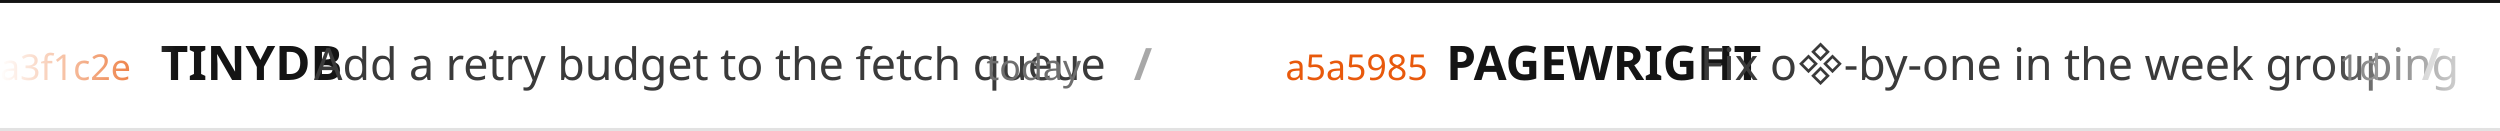
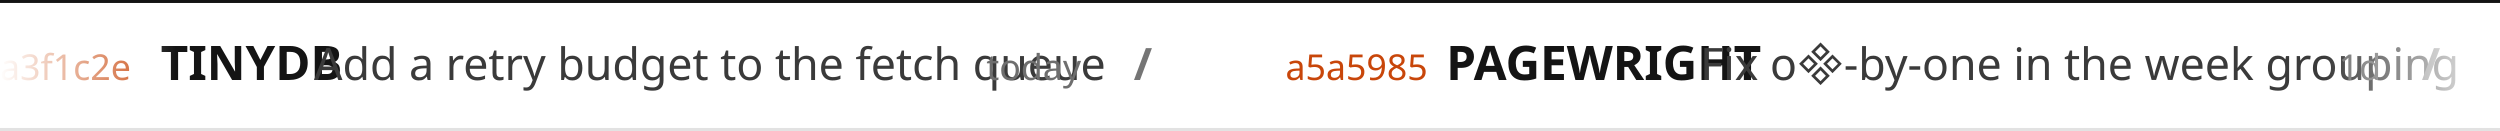
<svg xmlns="http://www.w3.org/2000/svg" width="840" height="44" viewBox="0 0 840 44" role="img">
  <defs>
    <style>@font-face{font-family:"Geist Mono";src:url(data:font/woff;sha256=52be51e0f6d29d6f7568c680aaa45bedfb1b4b5441db1b30a0640d3dbba27604);font-weight:400;font-style:normal}@font-face{font-family:"Archivo ExtraCondensed";src:url(data:font/woff;sha256=97c20fd9b8b8cdb1228c6060d7ce567287bb9ea8002ab96c99400bc91b7a4e1f);font-weight:700;font-style:normal}@font-face{font-family:"Archivo SemiCondensed";src:url(data:font/woff;sha256=8f89727b2a3a5c2ac8909281f23d2ac81d7c4ca01aedfc857b49462cdd31b453);font-weight:400;font-style:normal}</style>
    <clipPath id="id0">
      <rect width="431.919" height="44" />
    </clipPath>
    <clipPath id="id1">
      <rect width="454.386" height="44" />
    </clipPath>
    <linearGradient id="id2" x1="0" y1="0" x2="1" y2="0">
      <stop offset="0" stop-color="#ffffff" />
      <stop offset="1" stop-color="#ffffff" stop-opacity="0" />
    </linearGradient>
    <linearGradient id="id3" x1="0" y1="0" x2="1" y2="0">
      <stop offset="0" stop-color="#ffffff" stop-opacity="0" />
      <stop offset="1" stop-color="#ffffff" />
    </linearGradient>
  </defs>
  <g>
    <rect x="0" y="0" width="840" height="1" fill="#141414" />
    <g>
      <g transform="translate(0 0)">
        <g>
          <g>
            <g>
              <g>
                <g clip-path="url(#id0)">
                  <g>
                    <g>
-                       <text xml:space="preserve" text-rendering="geometricPrecision" font-family="'Geist Mono'" font-weight="400" font-size="12" fill="#e8590c">
+                       <text xml:space="preserve" text-rendering="geometricPrecision" font-family="'Geist Mono'" font-weight="400" font-size="12" fill="#c8460a">
                        <tspan x="0 7.2 14.4 21.6 28.8 36 43.2" y="26.878">a3f1c2e</tspan>
                      </text>
                      <rect x="50.4" y="0" width="3.6" height="1" fill="none" />
                      <text xml:space="preserve" text-rendering="geometricPrecision" font-family="'Archivo ExtraCondensed'" font-weight="700" font-size="16" fill="#141414">
                        <tspan x="54 61.104 64.736 72.752 80.416 88.384" y="26.878">TINYDB</tspan>
                      </text>
                      <rect x="95.904" y="0" width="9.6" height="1" fill="none" />
                      <text xml:space="preserve" text-rendering="geometricPrecision" font-family="'Archivo SemiCondensed'" font-weight="400" font-size="15" fill="#3a3a3a">
                        <tspan x="105.504 114.504 122.109 129.714 132.459 139.854 142.599 146.934 154.344 158.334 162.789 169.374 172.119 179.724 187.254 194.859 202.224 209.634 213.624 216.369 220.359 227.994 230.739 234.729 242.259 249.669 252.414 256.239 263.649 267.639 274.659 282.189 284.934 292.539 300.069 307.479 315.009" y="26.878">Add a retry budget to the fetch queue</tspan>
                      </text>
                      <rect x="322.419" y="0" width="9" height="1" fill="none" />
                      <text xml:space="preserve" text-rendering="geometricPrecision" font-family="'Geist Mono'" font-weight="400" font-size="12" fill="#6e6e6e">
                        <tspan x="331.419 338.619 345.819 353.019 360.219" y="26.878">today</tspan>
                      </text>
                      <rect x="367.419" y="0" width="13.5" height="1" fill="none" />
-                       <text xml:space="preserve" text-rendering="geometricPrecision" font-family="'Archivo ExtraCondensed'" font-weight="700" font-size="15" fill="#a8a8a8">
+                       <text xml:space="preserve" text-rendering="geometricPrecision" font-family="'Archivo ExtraCondensed'" font-weight="700" font-size="15" fill="#757575">
                        <tspan x="380.919" y="26.878">/</tspan>
                      </text>
                    </g>
                  </g>
                </g>
              </g>
              <g>
                <g transform="translate(431.919 0)" clip-path="url(#id1)">
                  <g transform="translate(-431.919 0)">
                    <g transform="translate(431.919 0)">
-                       <text xml:space="preserve" text-rendering="geometricPrecision" font-family="'Geist Mono'" font-weight="400" font-size="12" fill="#e8590c">
+                       <text xml:space="preserve" text-rendering="geometricPrecision" font-family="'Geist Mono'" font-weight="400" font-size="12" fill="#c8460a">
                        <tspan x="0 7.2 14.4 21.6 28.8 36 43.2" y="26.878">a5a5985</tspan>
                      </text>
                      <rect x="50.4" y="0" width="3.6" height="1" fill="none" />
                      <text xml:space="preserve" text-rendering="geometricPrecision" font-family="'Archivo ExtraCondensed'" font-weight="700" font-size="16" fill="#141414">
                        <tspan x="54 60.912 68.432 76.8 83.92 94.832 102.64 106.272 114.64 122.592" y="26.878">PAGEWRIGHT</tspan>
                      </text>
                      <rect x="129.696" y="0" width="9.6" height="1" fill="none" />
                      <text xml:space="preserve" text-rendering="geometricPrecision" font-family="'Archivo SemiCondensed'" font-weight="400" font-size="15" aria-label="Fix off-by-one in the week grouping" fill="#3a3a3a">
                        <tspan x="139.296 147.336 150.471 157.326 160.071 167.706 175.026 179.556 187.131 193.716 198.246 205.881 213.411 220.821 223.566 226.701 234.231 236.976 240.966 248.496 255.906 258.651 268.341 275.751 283.161 289.641 292.386 299.751 304.086 311.721 319.251 326.856 329.991 337.521" y="26.878">Fix o-by-one in the week grouping</tspan>
                      </text>
                      <rect x="344.886" y="0" width="9" height="1" fill="none" />
                      <text xml:space="preserve" text-rendering="geometricPrecision" font-family="'Geist Mono'" font-weight="400" font-size="12" fill="#6e6e6e">
                        <tspan x="353.886 361.086" y="26.878">1d</tspan>
                      </text>
                      <rect x="368.286" y="0" width="13.5" height="1" fill="none" />
-                       <text xml:space="preserve" text-rendering="geometricPrecision" font-family="'Archivo ExtraCondensed'" font-weight="700" font-size="15" fill="#a8a8a8">
+                       <text xml:space="preserve" text-rendering="geometricPrecision" font-family="'Archivo ExtraCondensed'" font-weight="700" font-size="15" fill="#757575">
                        <tspan x="381.786" y="26.878">/</tspan>
                      </text>
                    </g>
                  </g>
                </g>
              </g>
              <g />
              <g />
              <g />
              <g />
            </g>
          </g>
          <g>
            <g transform="translate(2831.395 0)">
              <g />
              <g />
              <g />
              <g />
              <g />
              <g />
            </g>
          </g>
        </g>
      </g>
    </g>
    <rect x="0" y="1" width="59" height="42" fill="url(#id2)" />
    <rect x="781" y="1" width="59" height="42" fill="url(#id3)" />
    <rect x="0" y="43" width="840" height="1" fill="#e2e2e2" />
  </g>
</svg>
